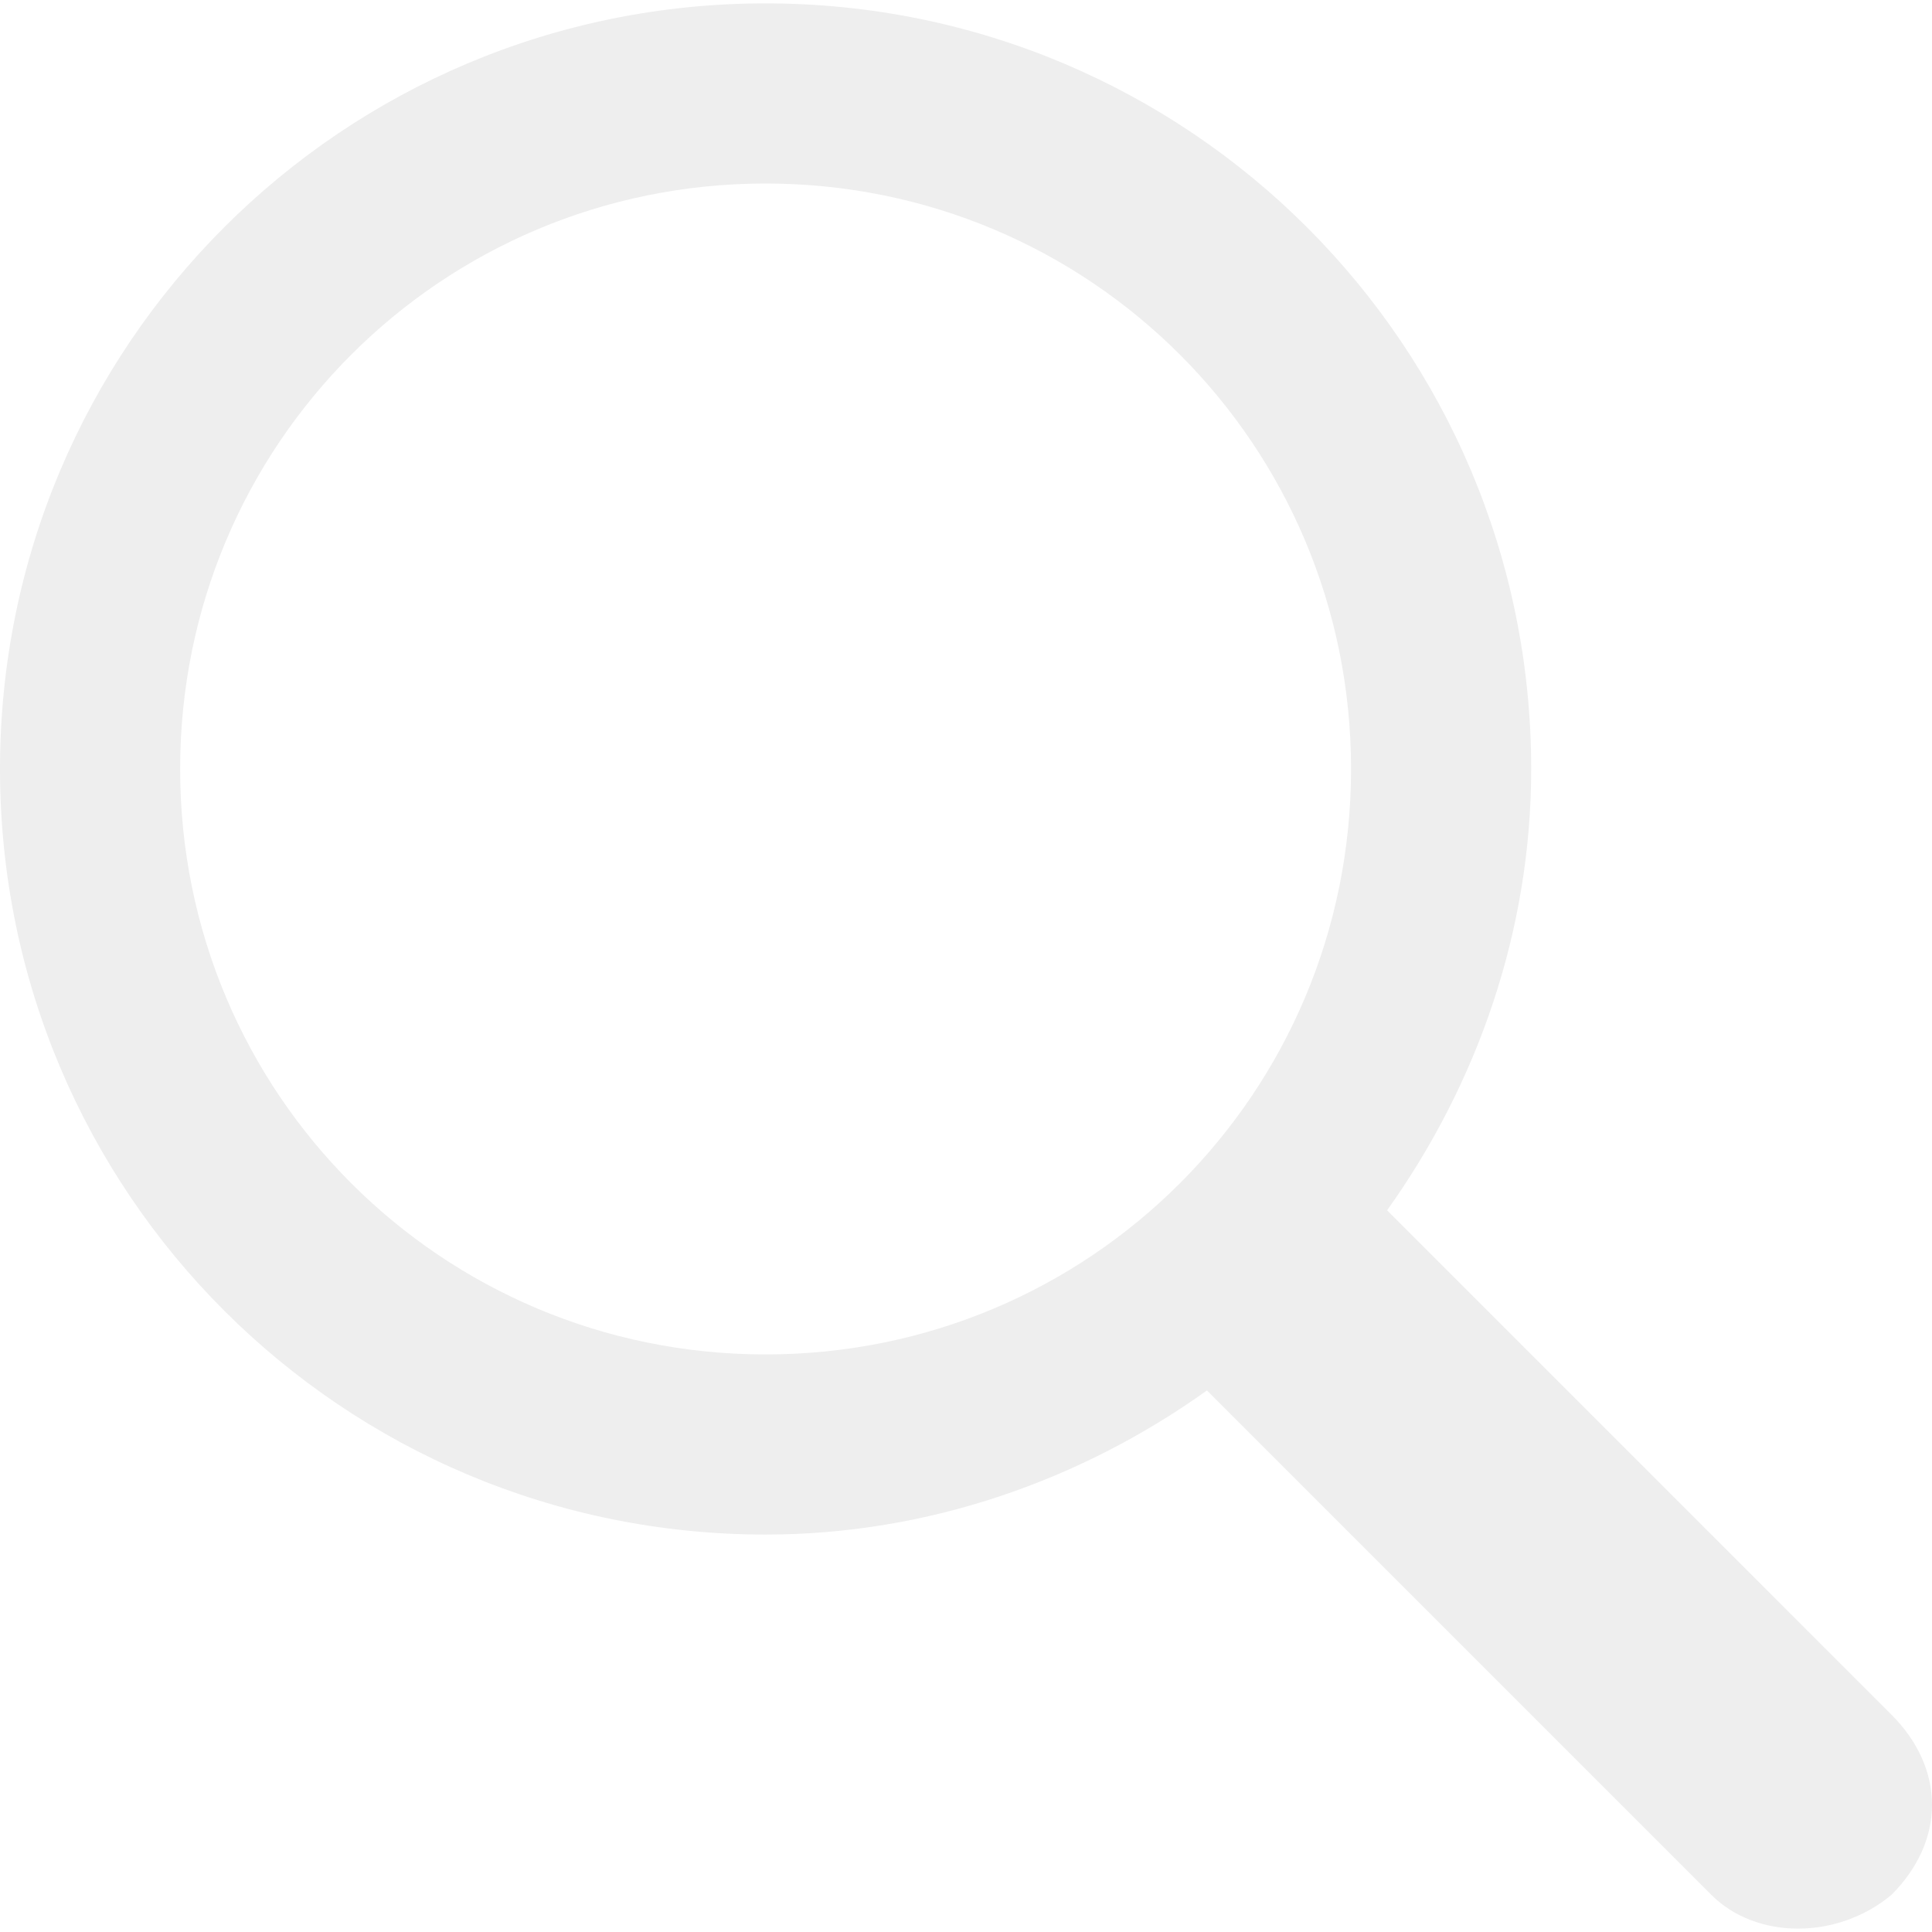
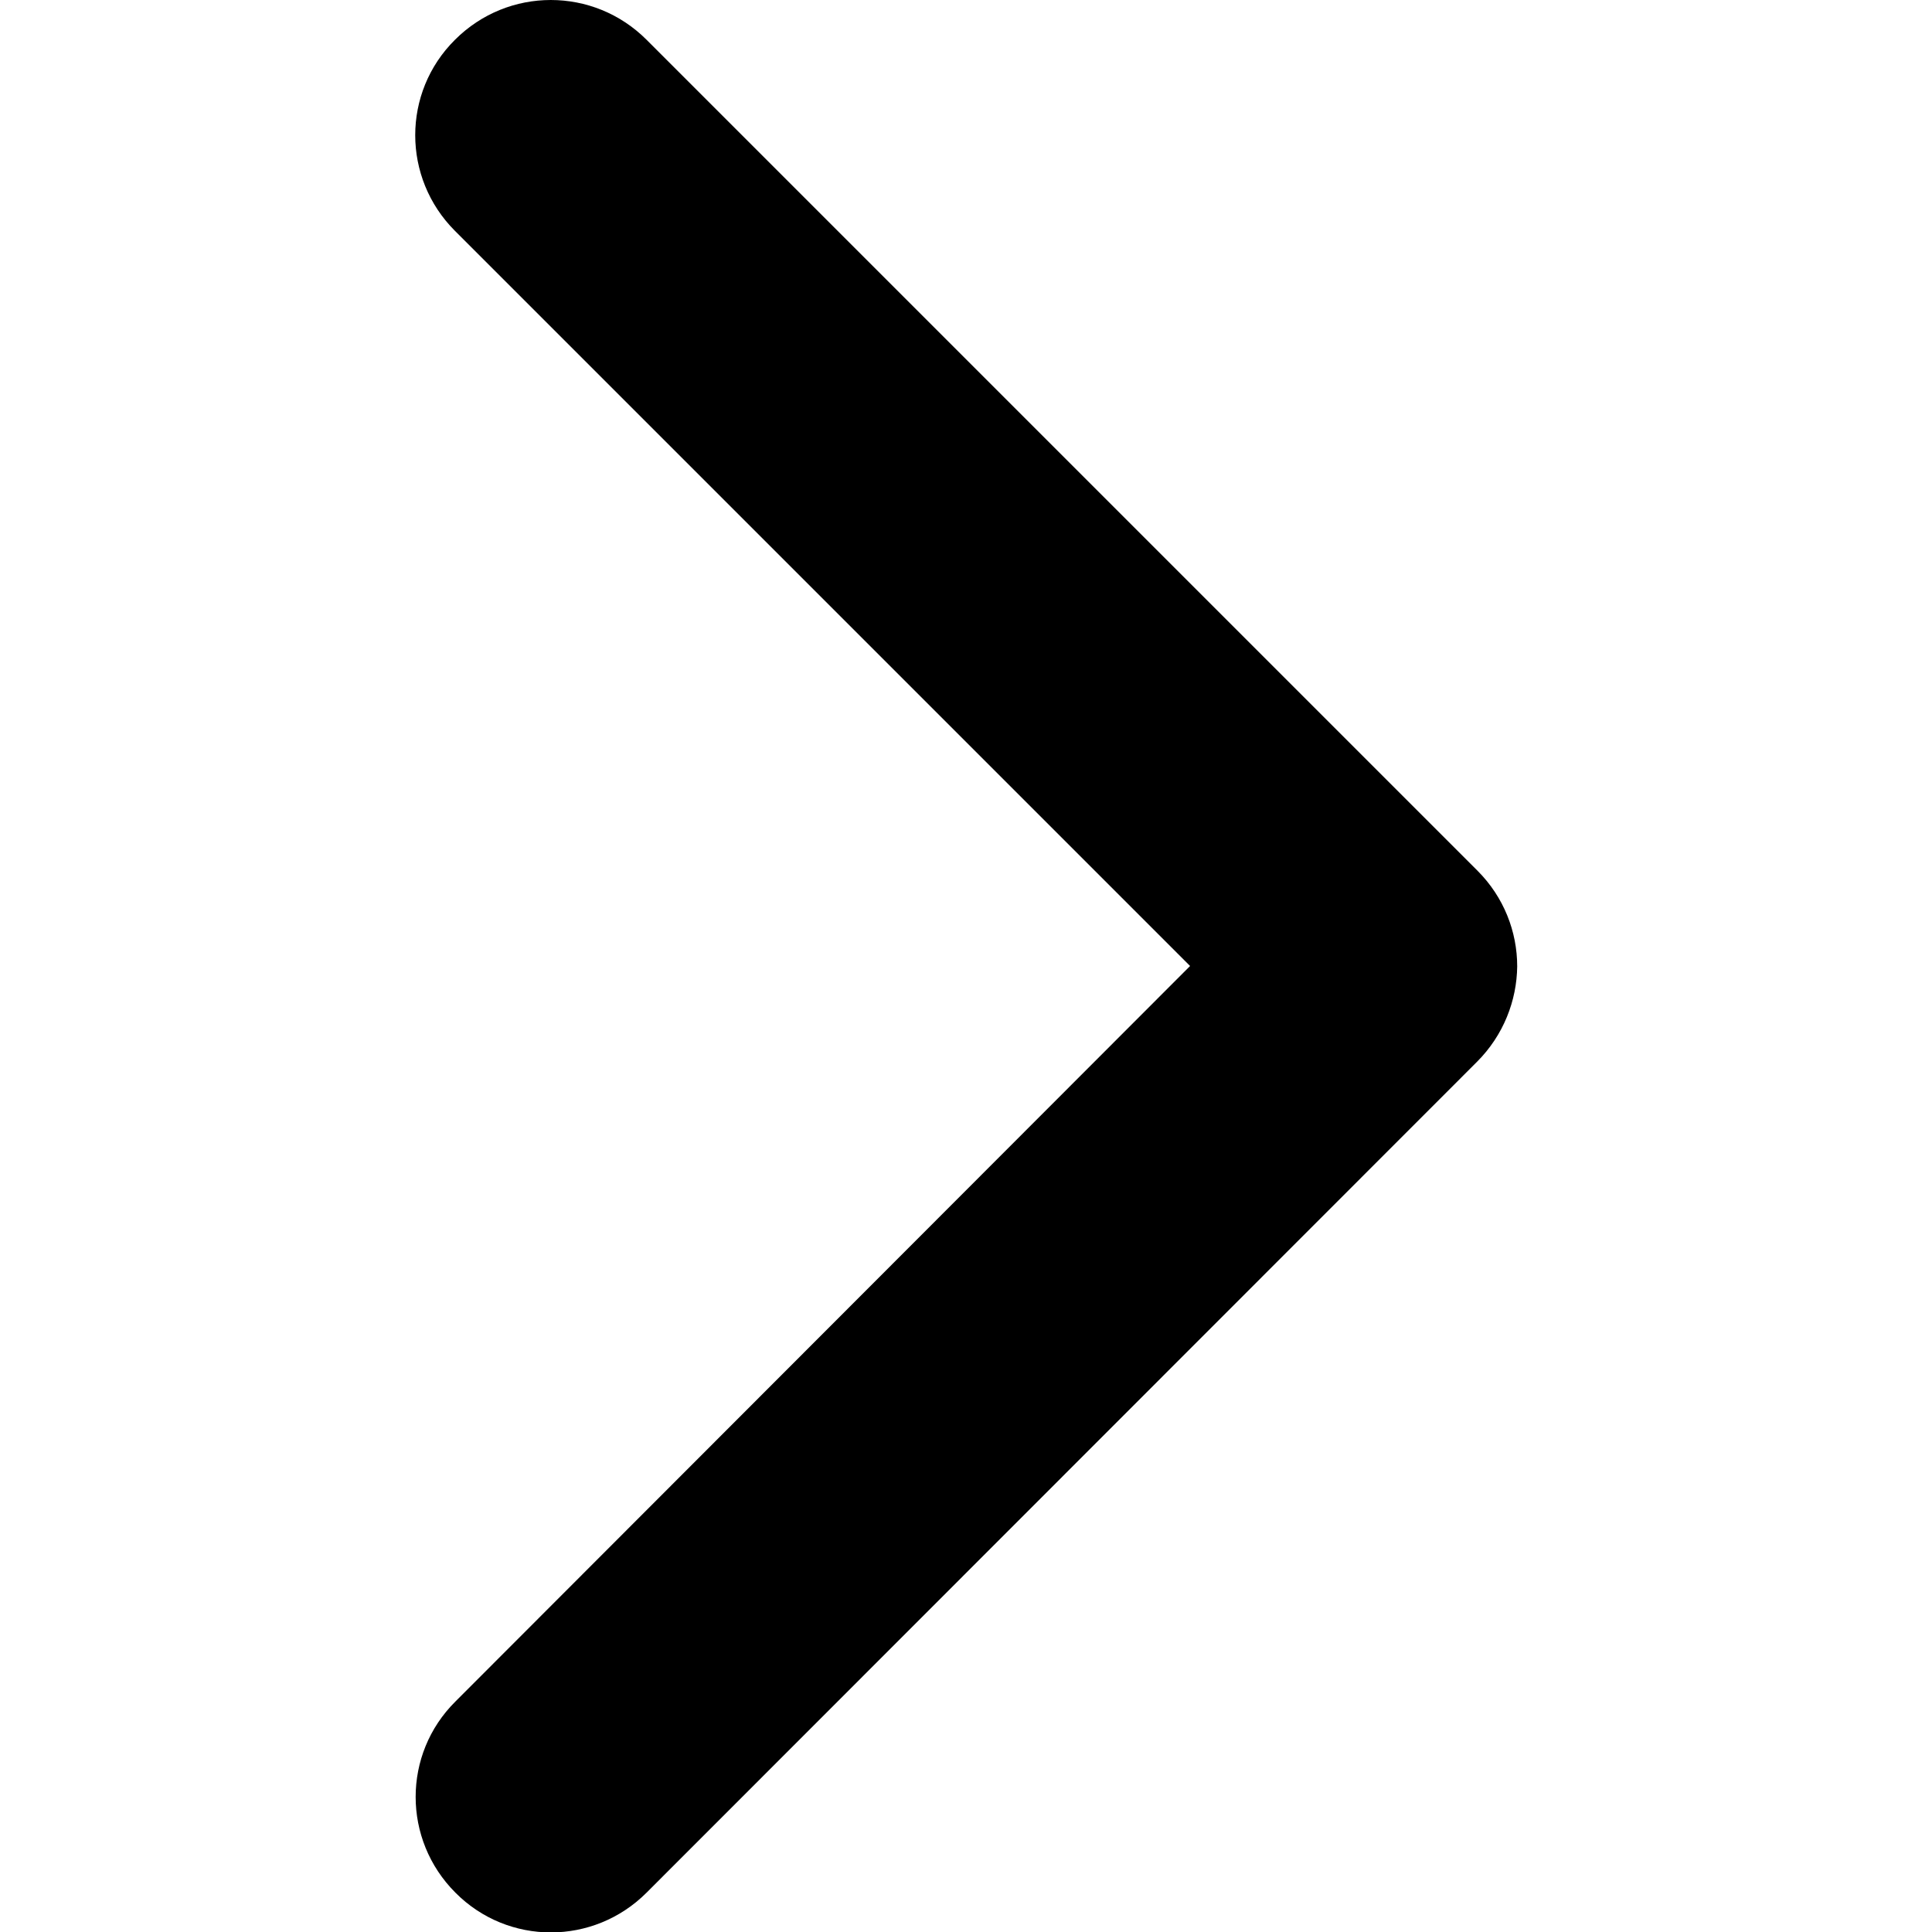
- <svg xmlns="http://www.w3.org/2000/svg" version="1.1" id="Capa_1" x="0px" y="0px" width="512px" height="512px" viewBox="0 0 410.23 410.23" style="enable-background:new 0 0 410.23 410.23;" xml:space="preserve">
-   <g>
-     <path d="M401.625,364.092l-107.1-107.1c19.125-26.775,30.6-59.288,30.6-93.713c0-89.888-72.675-162.562-162.562-162.562   S0,73.392,0,163.279s72.675,162.562,162.562,162.562c34.425,0,66.938-11.475,93.713-30.6l107.1,107.1   c9.562,9.562,26.775,9.562,38.25,0l0,0C413.1,390.867,413.1,375.566,401.625,364.092z M162.562,287.592   c-68.85,0-124.312-55.463-124.312-124.312c0-68.85,55.462-124.312,124.312-124.312c68.85,0,124.312,55.462,124.312,124.312   C286.875,232.129,231.412,287.592,162.562,287.592z" fill="#eeeeee" />
-   </g>
-   <g>
- </g>
-   <g>
- </g>
-   <g>
- </g>
-   <g>
- </g>
-   <g>
- </g>
-   <g>
- </g>
-   <g>
- </g>
-   <g>
- </g>
-   <g>
- </g>
-   <g>
- </g>
-   <g>
- </g>
-   <g>
- </g>
-   <g>
- </g>
-   <g>
- </g>
-   <g>
- </g>
+ <svg xmlns="http://www.w3.org/2000/svg" width="452" height="452" viewBox="0 0 451.8 451.8">
+   <path d="M345.4 248.3L151.2 442.6c-12.4 12.4-32.4 12.4-44.7 0 -12.4-12.4-12.4-32.4 0-44.7L278.3 225.9 106.4 54c-12.4-12.4-12.4-32.4 0-44.7 12.4-12.4 32.4-12.4 44.8 0l194.3 194.3c6.2 6.2 9.3 14.3 9.3 22.4C354.7 234 351.6 242.1 345.4 248.3z" />
</svg>
